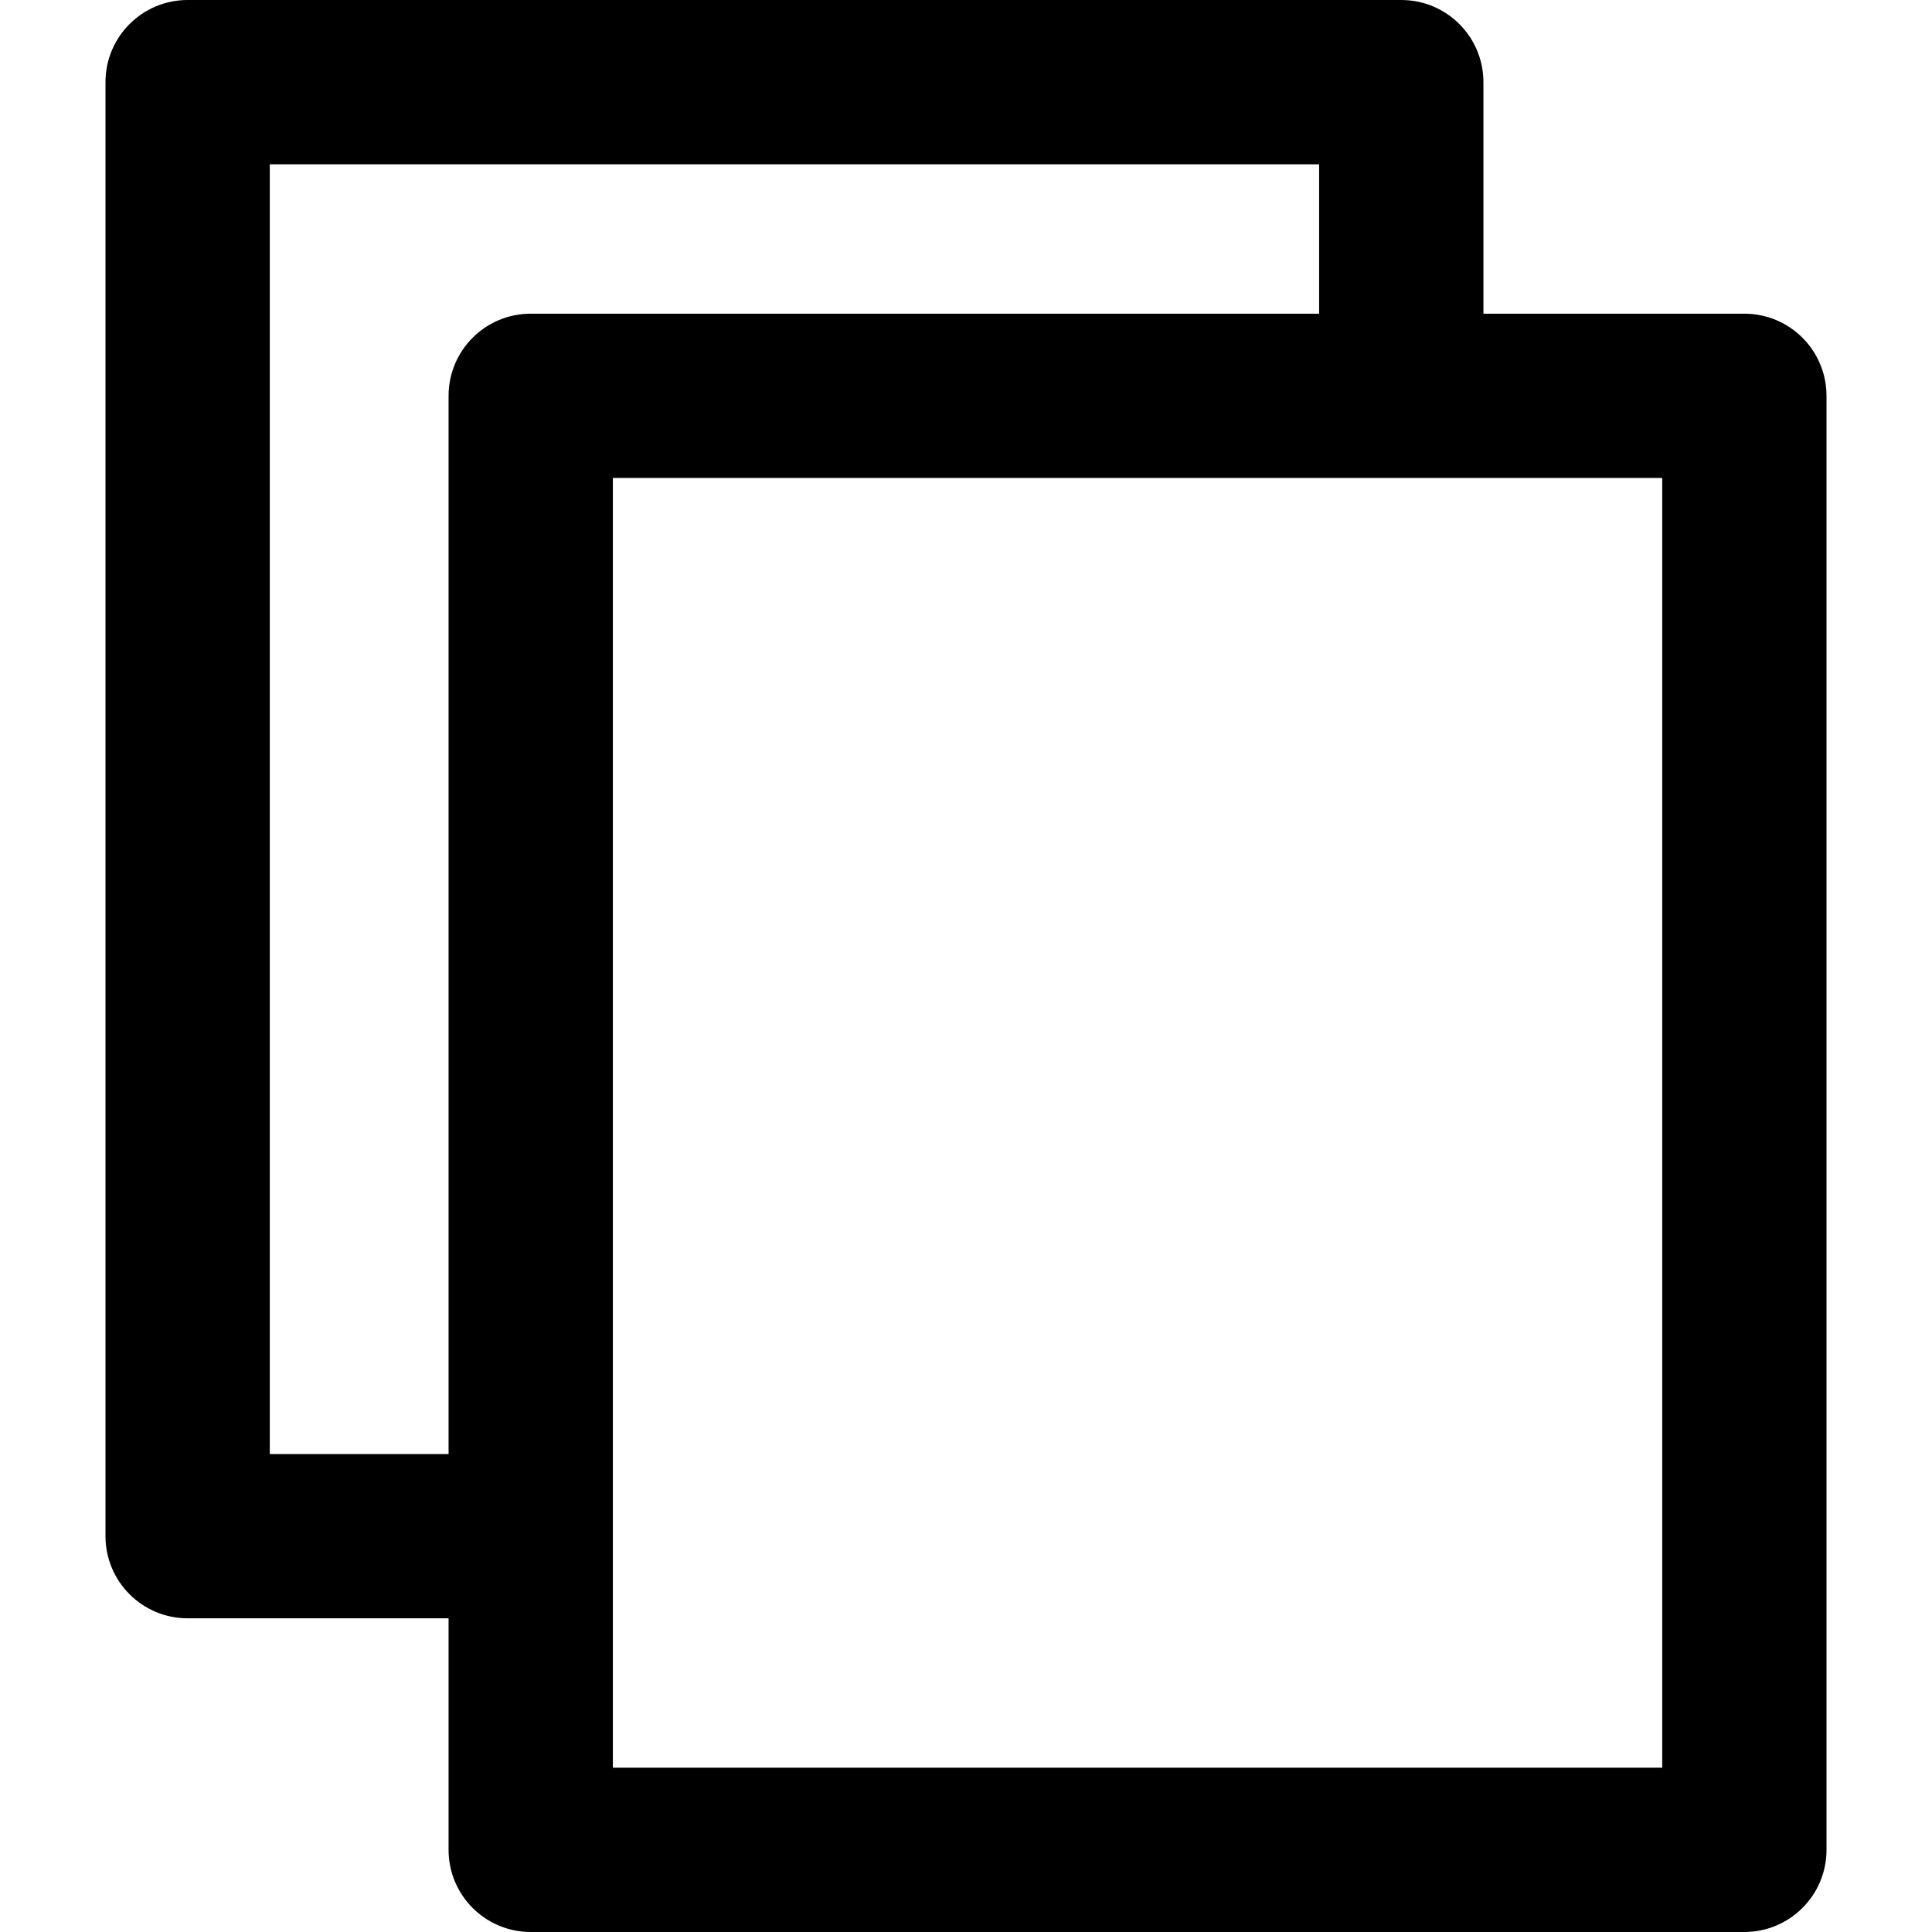
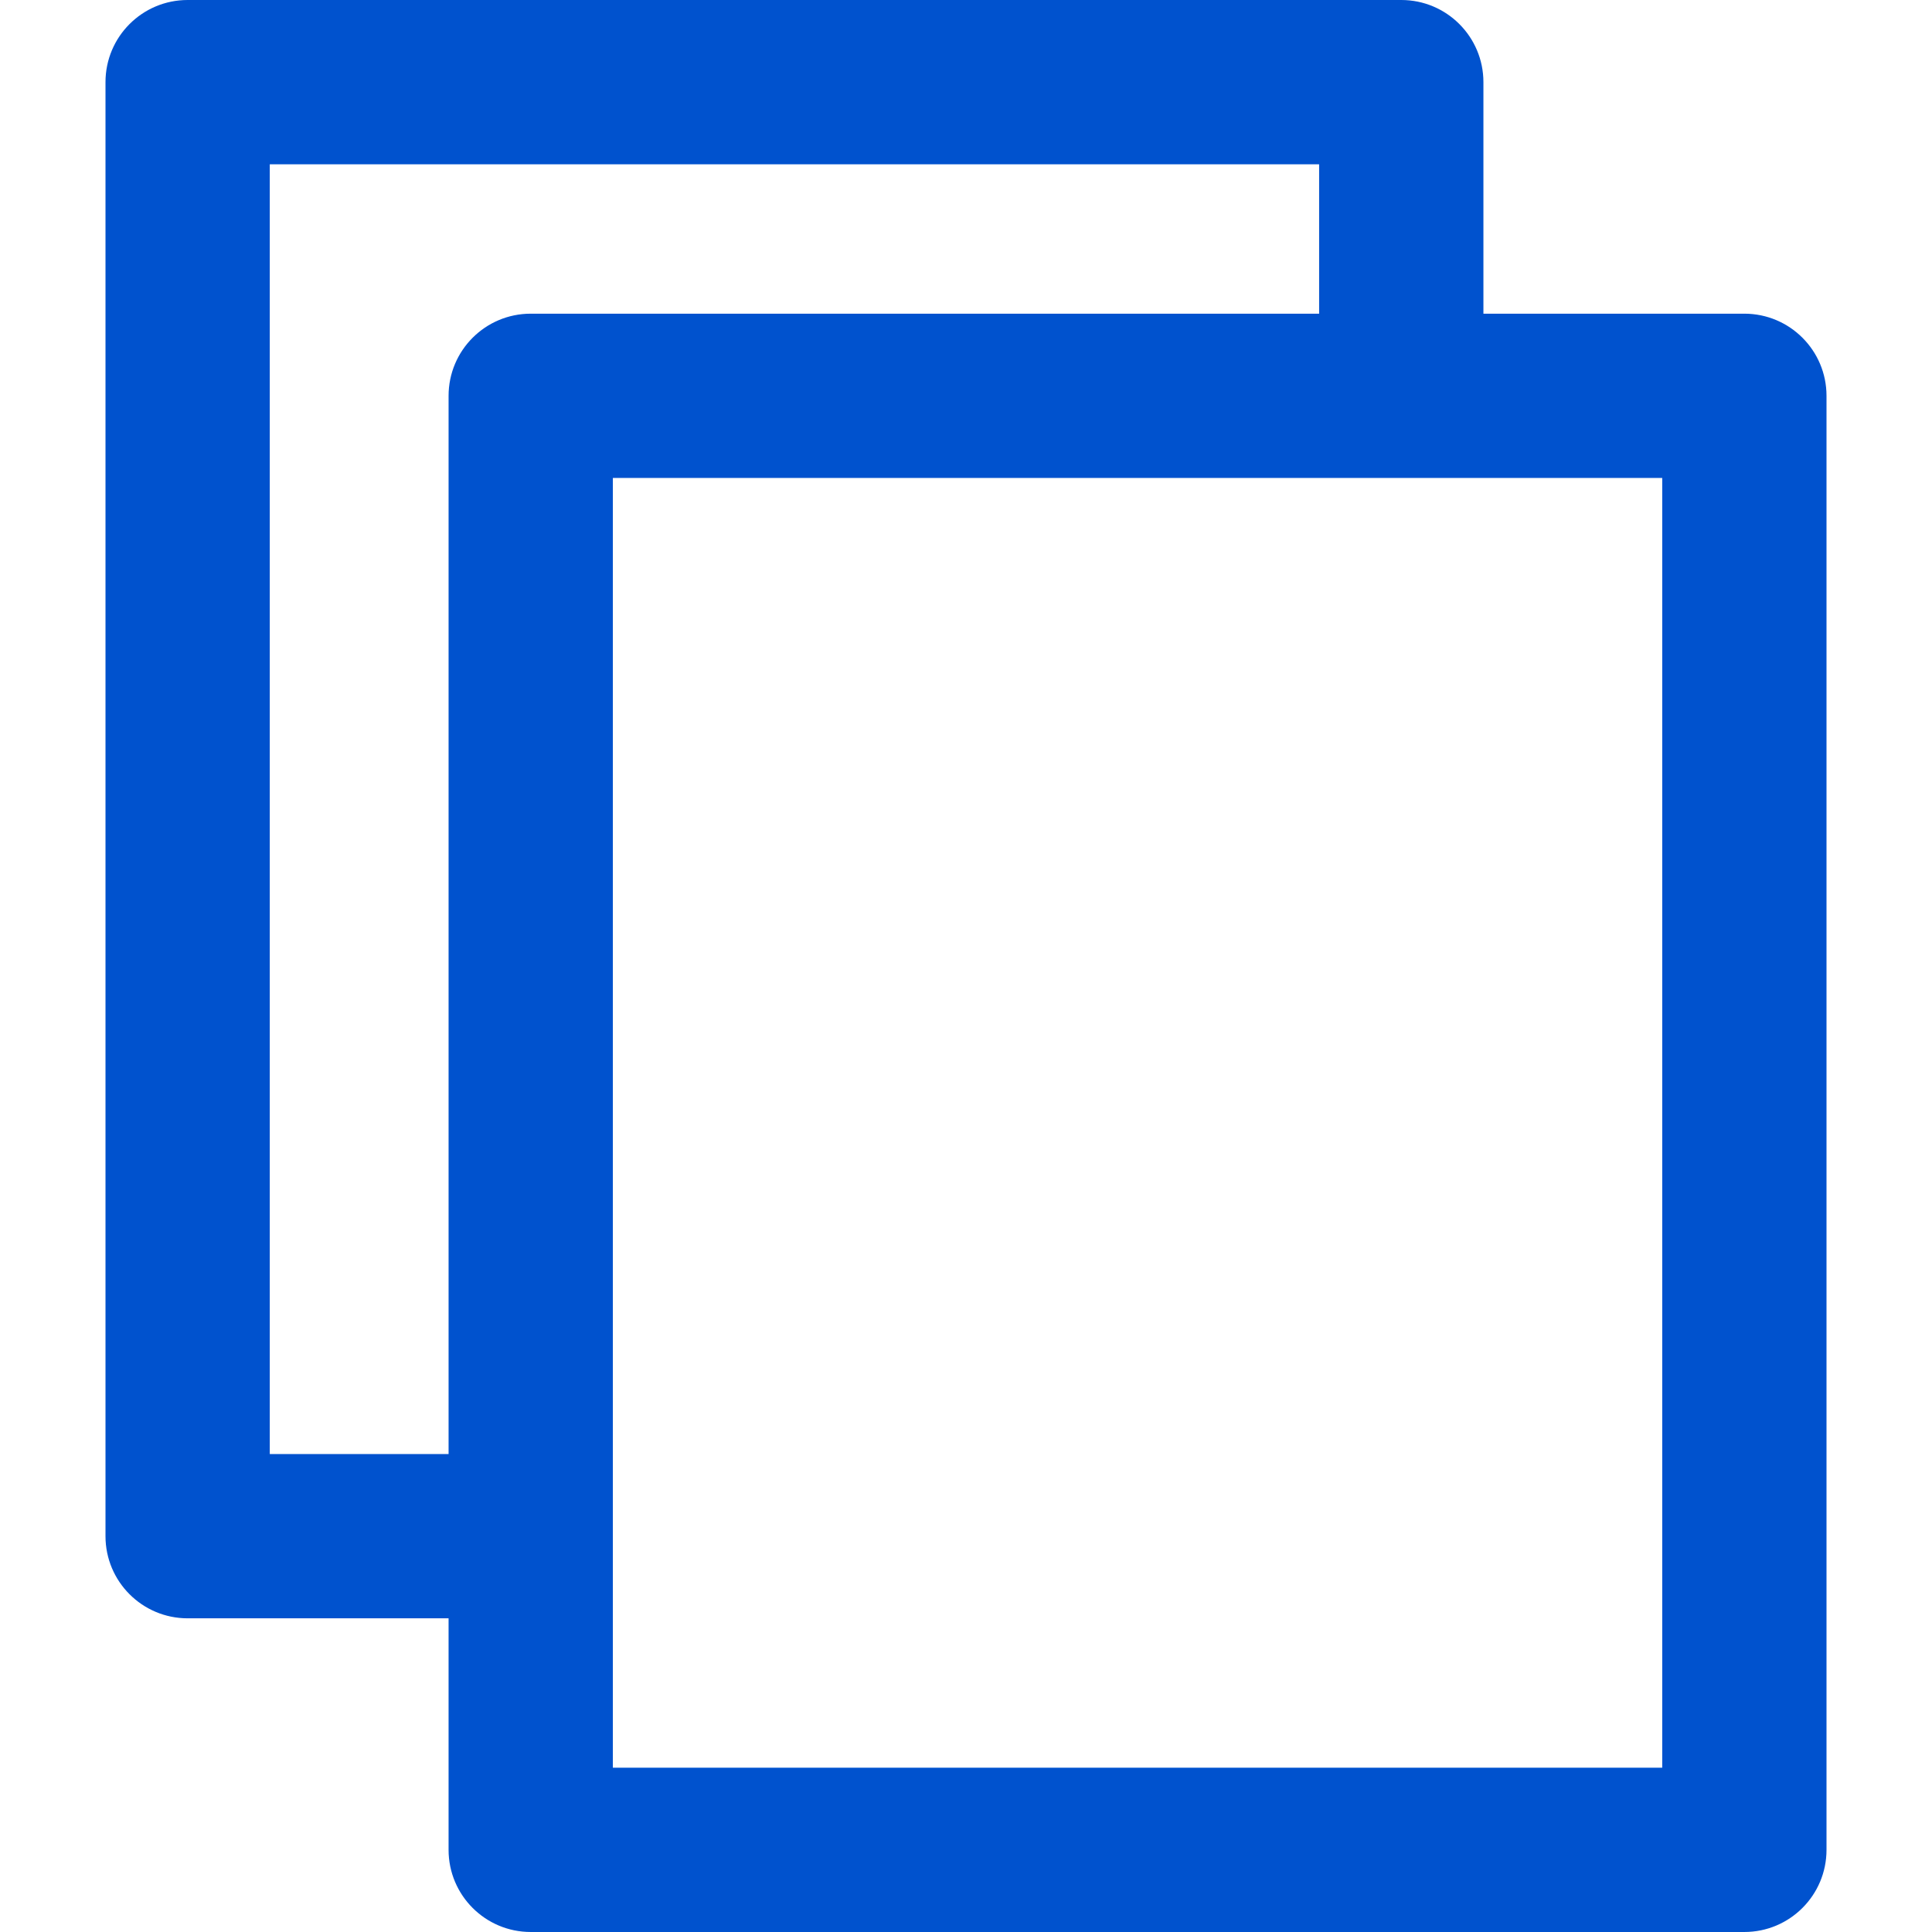
- <svg xmlns="http://www.w3.org/2000/svg" version="1.1" x="0px" y="0px" viewBox="0 0 352.804 352.804" style="enable-background:new 0 0 352.804 352.804;" xml:space="preserve">
+ <svg xmlns="http://www.w3.org/2000/svg" version="1.1" x="0px" y="0px" viewBox="0 0 352.804 352.804" xml:space="preserve" fill="#0052CE">
  <g>
    <path d="M318.54,57.282h-47.652V15c0-8.284-6.716-15-15-15H34.264c-8.284,0-15,6.716-15,15v265.522c0,8.284,6.716,15,15,15h47.651    v42.281c0,8.284,6.716,15,15,15H318.54c8.284,0,15-6.716,15-15V72.282C333.54,63.998,326.824,57.282,318.54,57.282z    M49.264,265.522V30h191.623v27.282H96.916c-8.284,0-15,6.716-15,15v193.24H49.264z M303.54,322.804H111.916V87.282H303.54V322.804    z" />
  </g>
</svg>
